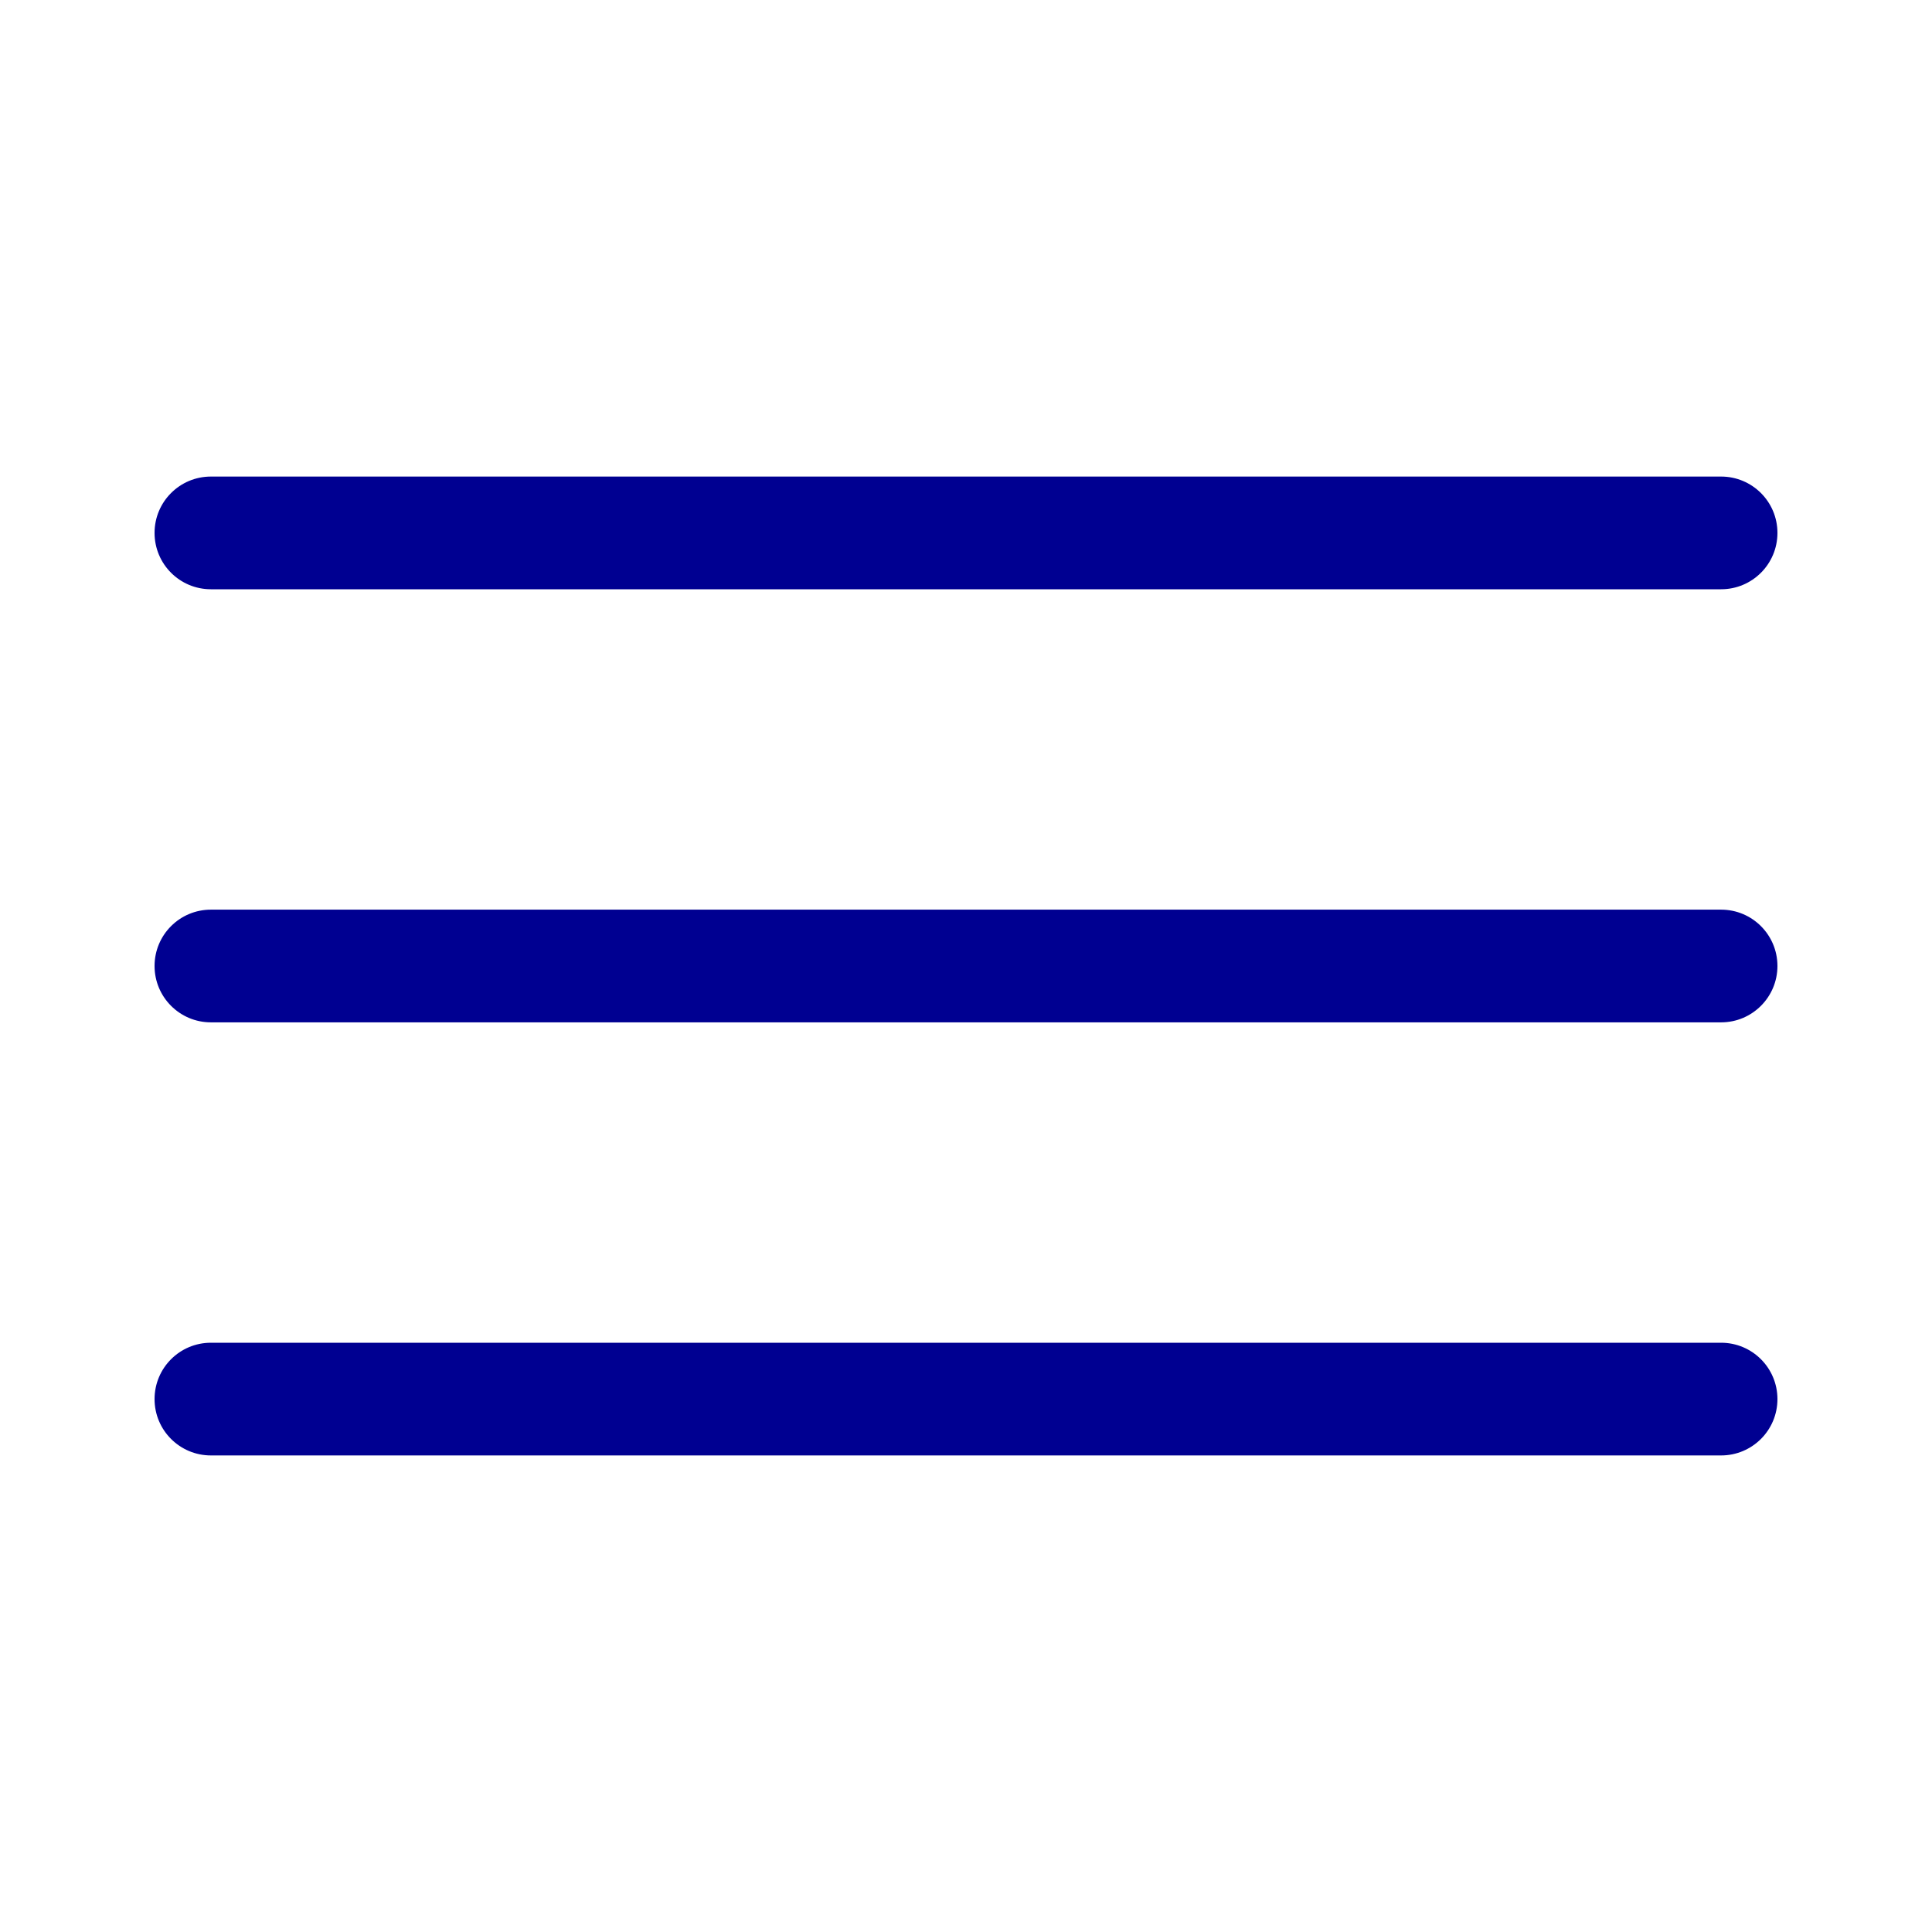
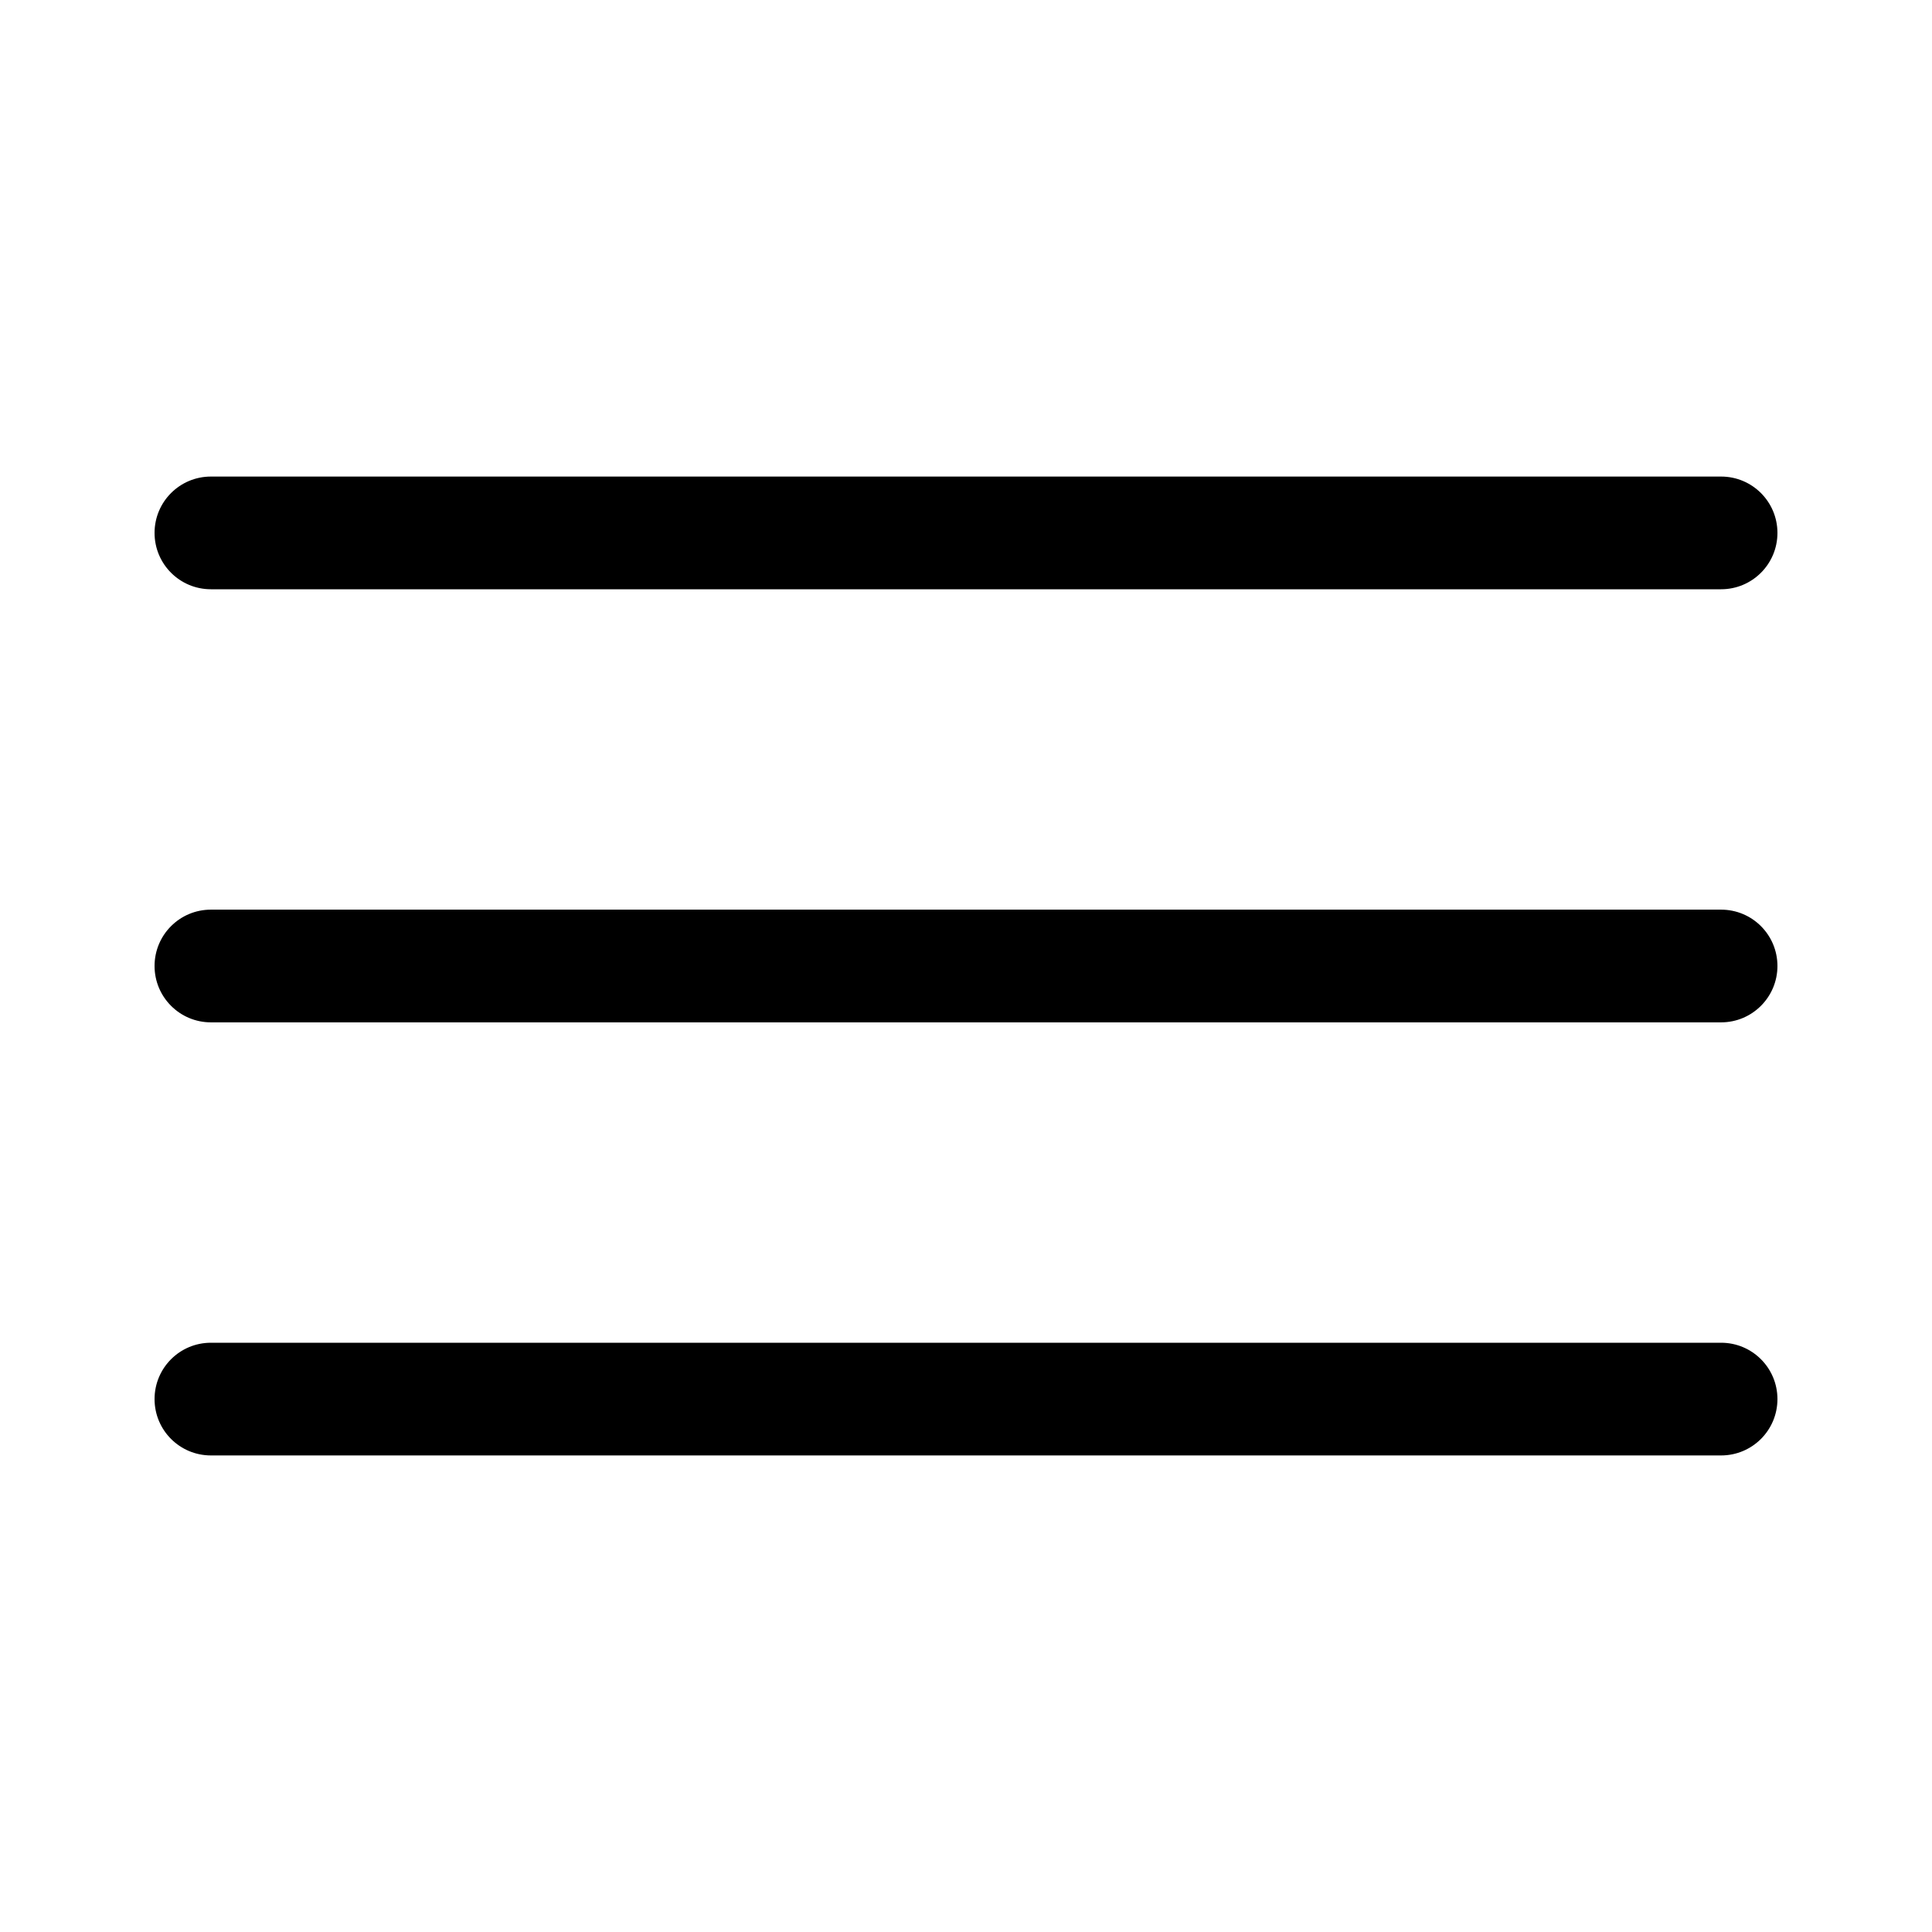
<svg xmlns="http://www.w3.org/2000/svg" width="24" height="24" viewBox="0 0 24 24" fill="none">
-   <path fill-rule="evenodd" clip-rule="evenodd" d="M1.92 6.62C1.92 6.233 2.233 5.92 2.62 5.92H21.38C21.767 5.92 22.08 6.233 22.08 6.62C22.08 7.007 21.767 7.32 21.38 7.32H2.62C2.233 7.32 1.92 7.007 1.92 6.62ZM1.92 12C1.92 11.613 2.233 11.3 2.62 11.3H21.38C21.767 11.3 22.08 11.613 22.08 12C22.08 12.386 21.767 12.7 21.38 12.7H2.62C2.233 12.7 1.92 12.386 1.92 12ZM1.92 17.38C1.92 16.993 2.233 16.68 2.62 16.68H21.38C21.767 16.68 22.08 16.993 22.08 17.38C22.08 17.767 21.767 18.08 21.38 18.08H2.62C2.233 18.08 1.92 17.767 1.92 17.38Z" fill="#000091" />
+   <path fill-rule="evenodd" clip-rule="evenodd" d="M1.92 6.62C1.92 6.233 2.233 5.92 2.62 5.92H21.38C21.767 5.92 22.08 6.233 22.08 6.62C22.08 7.007 21.767 7.32 21.38 7.32H2.62C2.233 7.32 1.92 7.007 1.92 6.62ZM1.92 12C1.92 11.613 2.233 11.3 2.62 11.3H21.38C21.767 11.3 22.08 11.613 22.08 12C22.08 12.386 21.767 12.7 21.38 12.7H2.62C2.233 12.7 1.92 12.386 1.92 12ZM1.92 17.38C1.92 16.993 2.233 16.68 2.62 16.68H21.38C21.767 16.68 22.08 16.993 22.08 17.38C22.08 17.767 21.767 18.08 21.38 18.08H2.62C2.233 18.08 1.92 17.767 1.92 17.38Z" fill="#000000" />
</svg>
